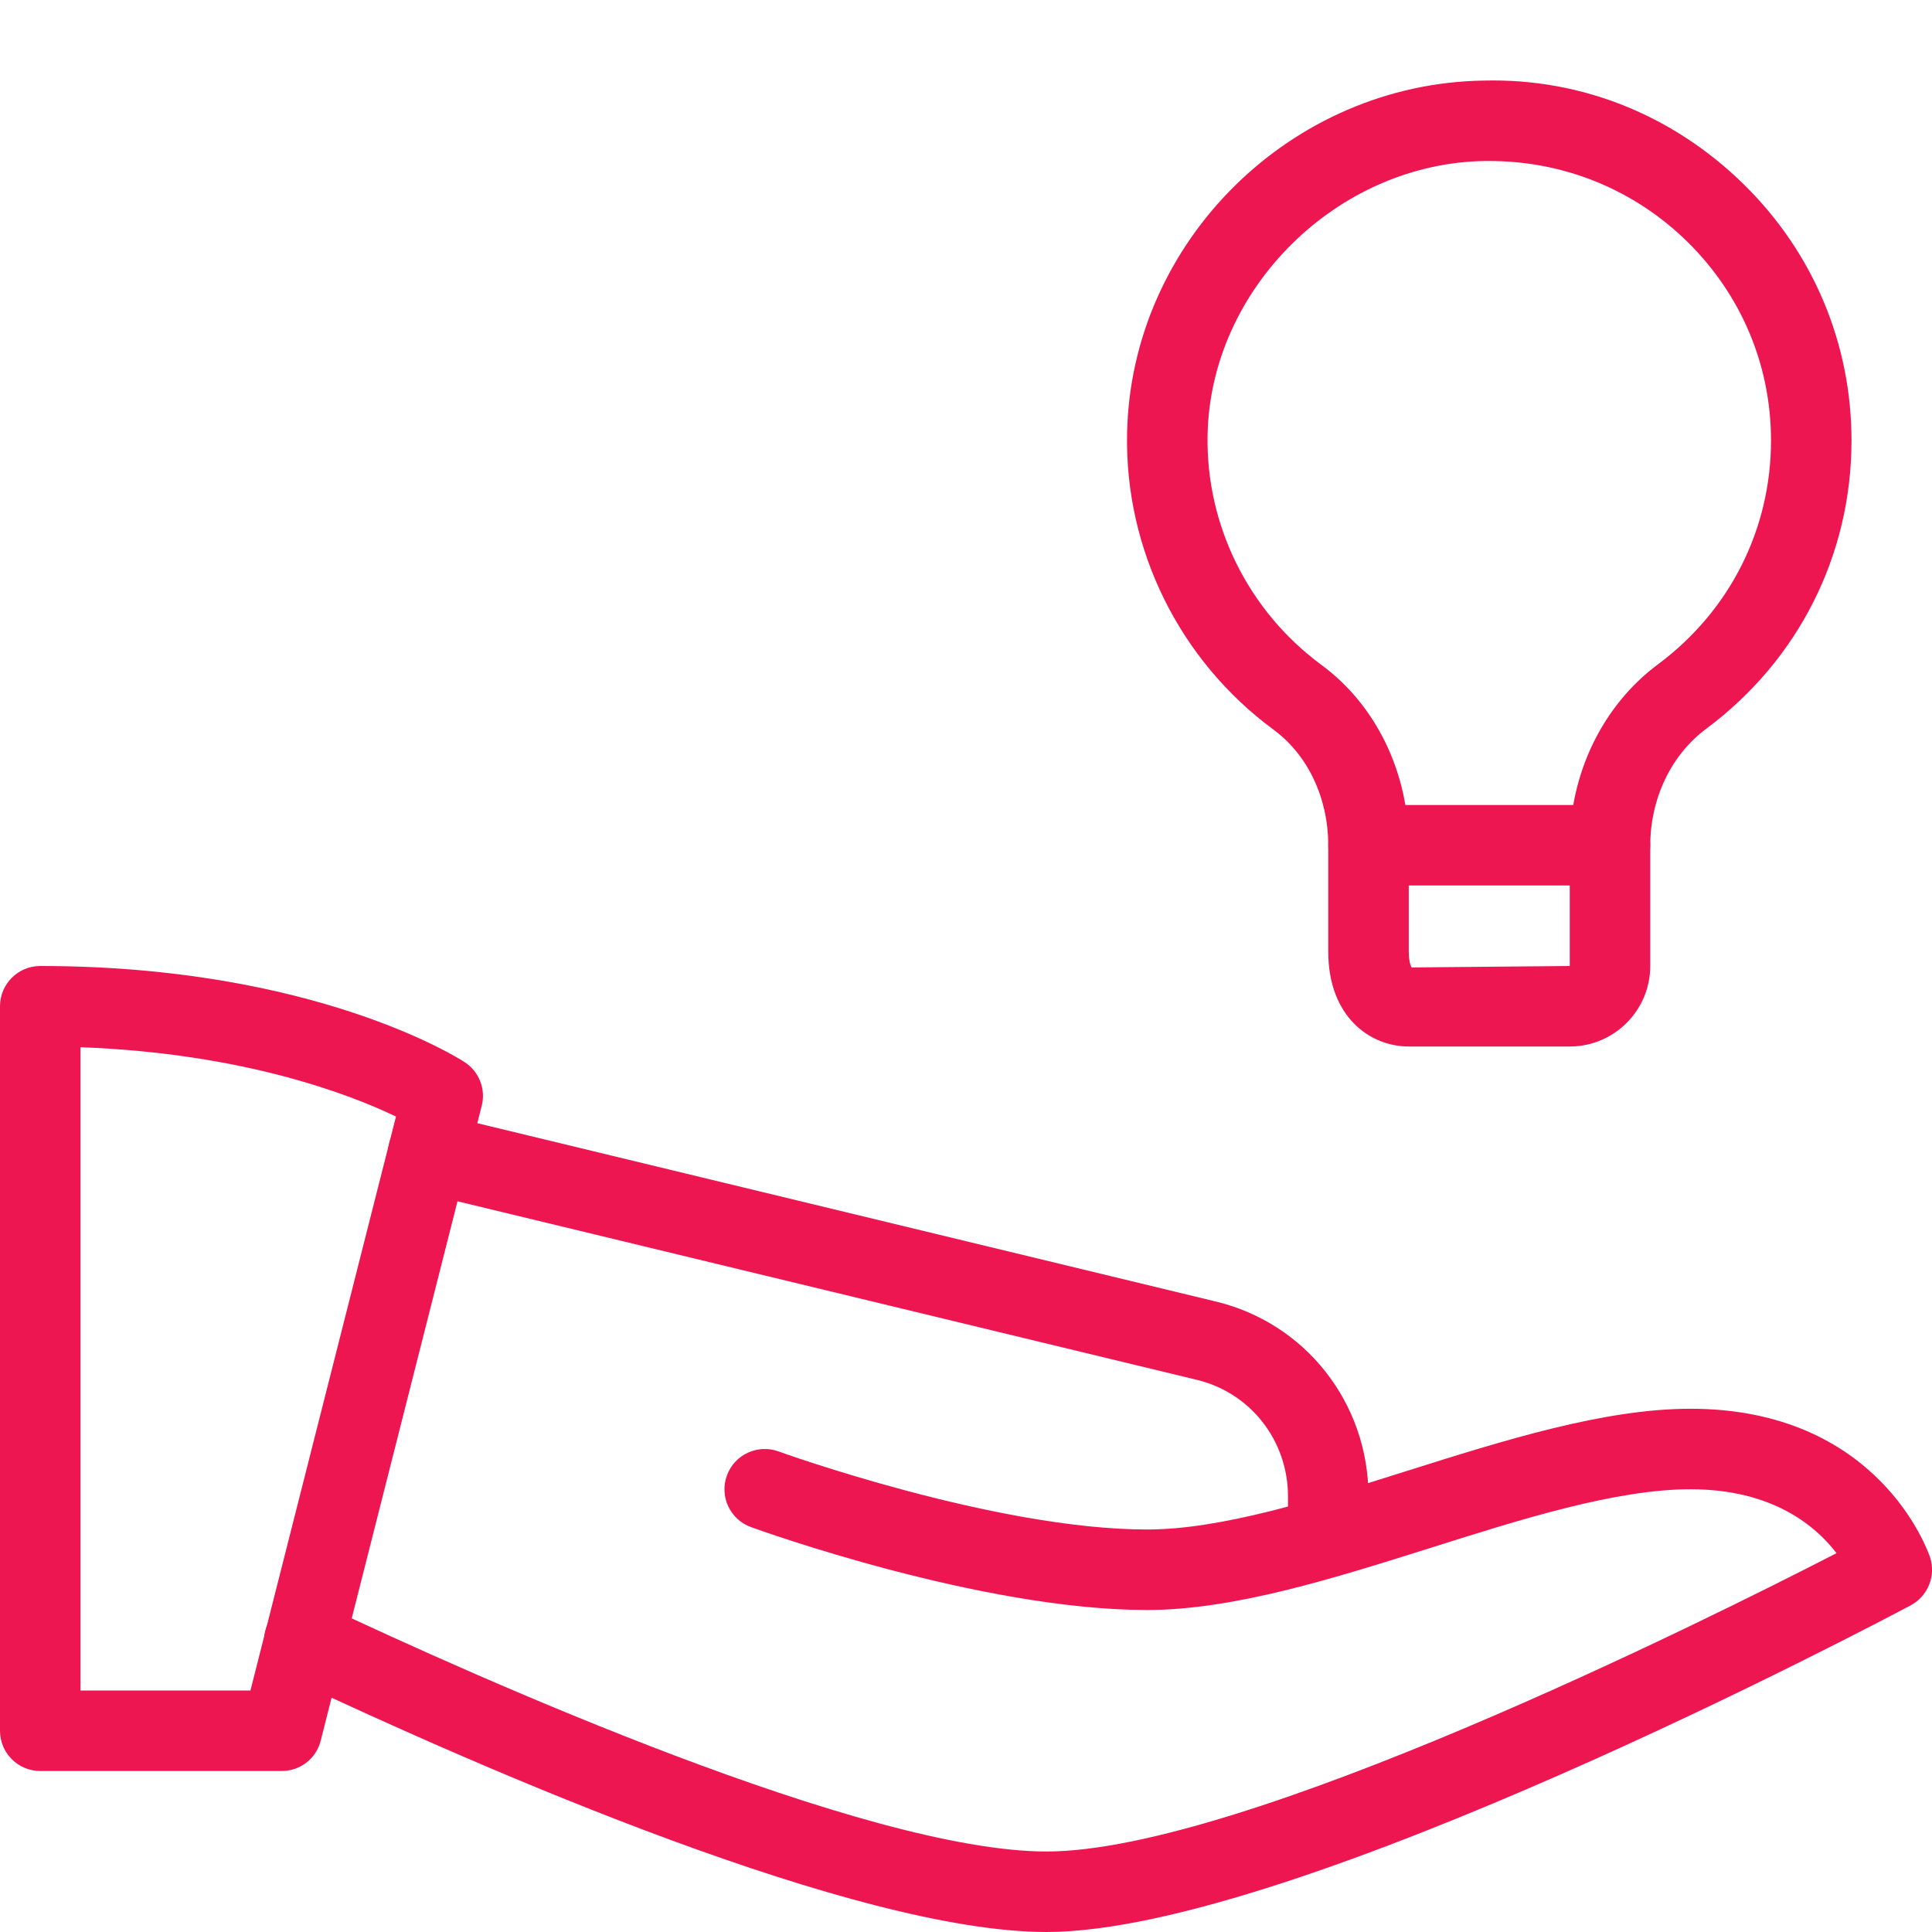
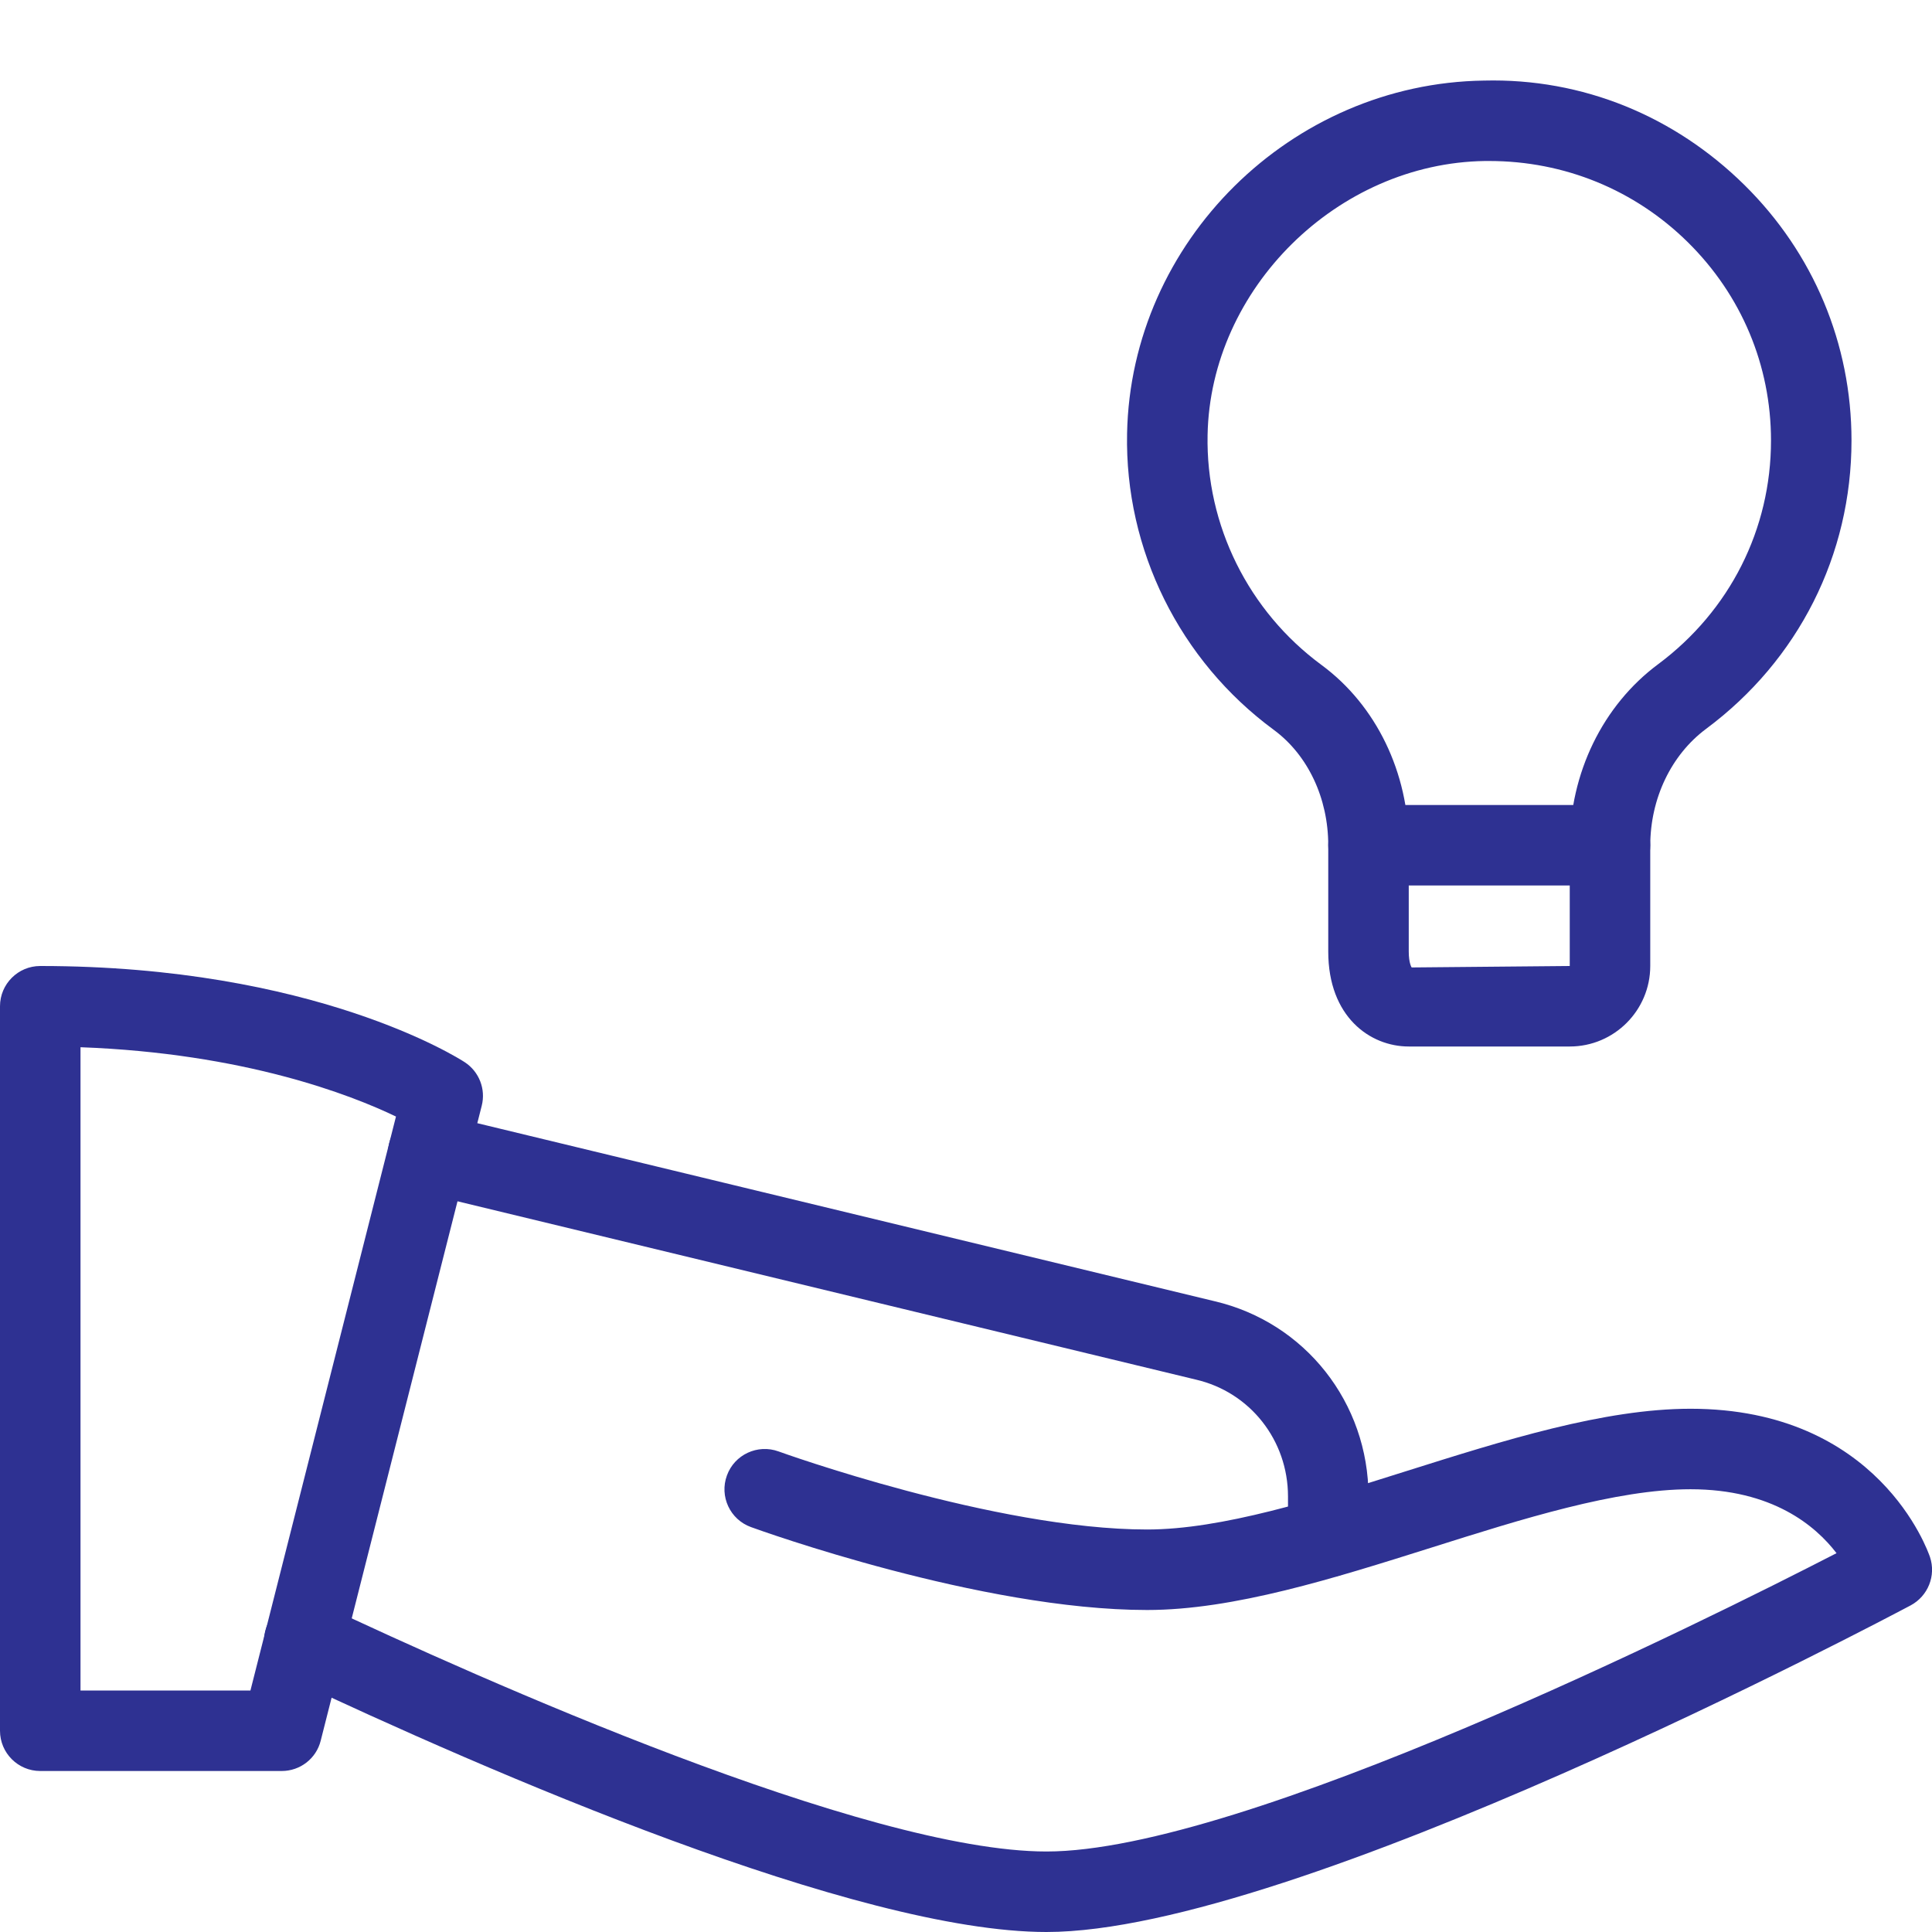
<svg xmlns="http://www.w3.org/2000/svg" id="light" enable-background="new 0 0 24 24" height="512px" viewBox="0 0 24 24" width="512px">
  <g>
-     <path d="m3.5 22h-3c-.276 0-.5-.224-.5-.5v-9c0-.276.224-.5.5-.5 3.401 0 5.198 1.146 5.273 1.195.179.117.264.335.211.542l-2 7.886c-.055.222-.255.377-.484.377zm-2.5-1h2.111l1.808-7.13c-.562-.27-1.888-.786-3.919-.861z" data-original="#000000" class="active-path" data-old_color="#000000" fill="#ED1651" />
-     <path d="m13 24c-2.36 0-6.923-1.984-9.433-3.168-.25-.117-.357-.416-.239-.665.117-.251.416-.357.665-.239 1.96.924 6.761 3.072 9.007 3.072 2.433 0 8.165-2.857 9.814-3.706-.26-.34-.797-.794-1.814-.794-.923 0-2.093.369-3.225.727-1.203.379-2.448.773-3.525.773-2.064 0-4.806-.988-4.921-1.03-.26-.094-.394-.381-.299-.641.094-.26.382-.393.641-.299.026.01 2.692.97 4.579.97.923 0 2.093-.369 3.225-.727 1.203-.379 2.448-.773 3.525-.773 2.334 0 2.949 1.767 2.975 1.842.077.231-.024.484-.239.6-.311.164-7.646 4.058-10.736 4.058z" data-original="#000000" class="active-path" data-old_color="#000000" fill="#ED1651" />
-     <path d="m16.5 19.59c-.276 0-.5-.224-.5-.5v-.5c0-.698-.471-1.296-1.144-1.452l-9.653-2.331c-.269-.065-.434-.335-.369-.604s.336-.428.604-.369l9.649 2.33c1.125.263 1.913 1.261 1.913 2.426v.5c0 .276-.224.5-.5.5z" data-original="#000000" class="active-path" data-old_color="#000000" fill="#ED1651" />
-     <path d="m19.5 13h-2c-.481 0-1-.369-1-1.179v-1.321c0-.585-.253-1.121-.676-1.433-1.17-.861-1.852-2.238-1.823-3.682.046-2.383 2.034-4.35 4.433-4.384 1.229-.031 2.368.442 3.235 1.296.858.846 1.331 1.974 1.331 3.175 0 1.422-.658 2.728-1.806 3.582-.434.323-.694.866-.694 1.453v1.493c0 .551-.448 1-1 1zm-1-11c-.018 0-.035 0-.053 0-1.833.026-3.412 1.585-3.446 3.404-.022 1.12.507 2.188 1.416 2.857.678.5 1.083 1.336 1.083 2.238v1.321c0 .148.036.198.036.198l1.964-.018v-1.493c0-.902.41-1.745 1.098-2.256.89-.663 1.402-1.676 1.402-2.779 0-.932-.367-1.806-1.033-2.463-.661-.652-1.535-1.009-2.467-1.009z" data-original="#000000" class="active-path" data-old_color="#000000" fill="#ED1651" />
-     <path d="m20 11h-3c-.276 0-.5-.224-.5-.5s.224-.5.5-.5h3c.276 0 .5.224.5.5s-.224.5-.5.5z" data-original="#000000" class="active-path" data-old_color="#000000" fill="#ED1651" />
+     <path d="m3.5 22h-3c-.276 0-.5-.224-.5-.5v-9c0-.276.224-.5.5-.5 3.401 0 5.198 1.146 5.273 1.195.179.117.264.335.211.542l-2 7.886c-.055.222-.255.377-.484.377zm-2.5-1h2.111l1.808-7.13c-.562-.27-1.888-.786-3.919-.861z" data-original="#000000" class="active-path" data-old_color="#000000" fill="#2E3192" />
+     <path d="m13 24c-2.36 0-6.923-1.984-9.433-3.168-.25-.117-.357-.416-.239-.665.117-.251.416-.357.665-.239 1.96.924 6.761 3.072 9.007 3.072 2.433 0 8.165-2.857 9.814-3.706-.26-.34-.797-.794-1.814-.794-.923 0-2.093.369-3.225.727-1.203.379-2.448.773-3.525.773-2.064 0-4.806-.988-4.921-1.03-.26-.094-.394-.381-.299-.641.094-.26.382-.393.641-.299.026.01 2.692.97 4.579.97.923 0 2.093-.369 3.225-.727 1.203-.379 2.448-.773 3.525-.773 2.334 0 2.949 1.767 2.975 1.842.077.231-.024.484-.239.6-.311.164-7.646 4.058-10.736 4.058z" data-original="#000000" class="active-path" data-old_color="#000000" fill="#2E3192" />
+     <path d="m16.5 19.59c-.276 0-.5-.224-.5-.5v-.5c0-.698-.471-1.296-1.144-1.452l-9.653-2.331c-.269-.065-.434-.335-.369-.604s.336-.428.604-.369l9.649 2.33c1.125.263 1.913 1.261 1.913 2.426v.5c0 .276-.224.5-.5.5z" data-original="#000000" class="active-path" data-old_color="#000000" fill="#2E3192" />
+     <path d="m19.5 13h-2c-.481 0-1-.369-1-1.179v-1.321c0-.585-.253-1.121-.676-1.433-1.17-.861-1.852-2.238-1.823-3.682.046-2.383 2.034-4.35 4.433-4.384 1.229-.031 2.368.442 3.235 1.296.858.846 1.331 1.974 1.331 3.175 0 1.422-.658 2.728-1.806 3.582-.434.323-.694.866-.694 1.453v1.493c0 .551-.448 1-1 1zm-1-11c-.018 0-.035 0-.053 0-1.833.026-3.412 1.585-3.446 3.404-.022 1.12.507 2.188 1.416 2.857.678.5 1.083 1.336 1.083 2.238v1.321c0 .148.036.198.036.198l1.964-.018v-1.493c0-.902.41-1.745 1.098-2.256.89-.663 1.402-1.676 1.402-2.779 0-.932-.367-1.806-1.033-2.463-.661-.652-1.535-1.009-2.467-1.009z" data-original="#000000" class="active-path" data-old_color="#000000" fill="#2E3192" />
+     <path d="m20 11h-3c-.276 0-.5-.224-.5-.5s.224-.5.5-.5h3c.276 0 .5.224.5.5s-.224.5-.5.5z" data-original="#000000" class="active-path" data-old_color="#000000" fill="#2E3192" />
  </g>
</svg>
